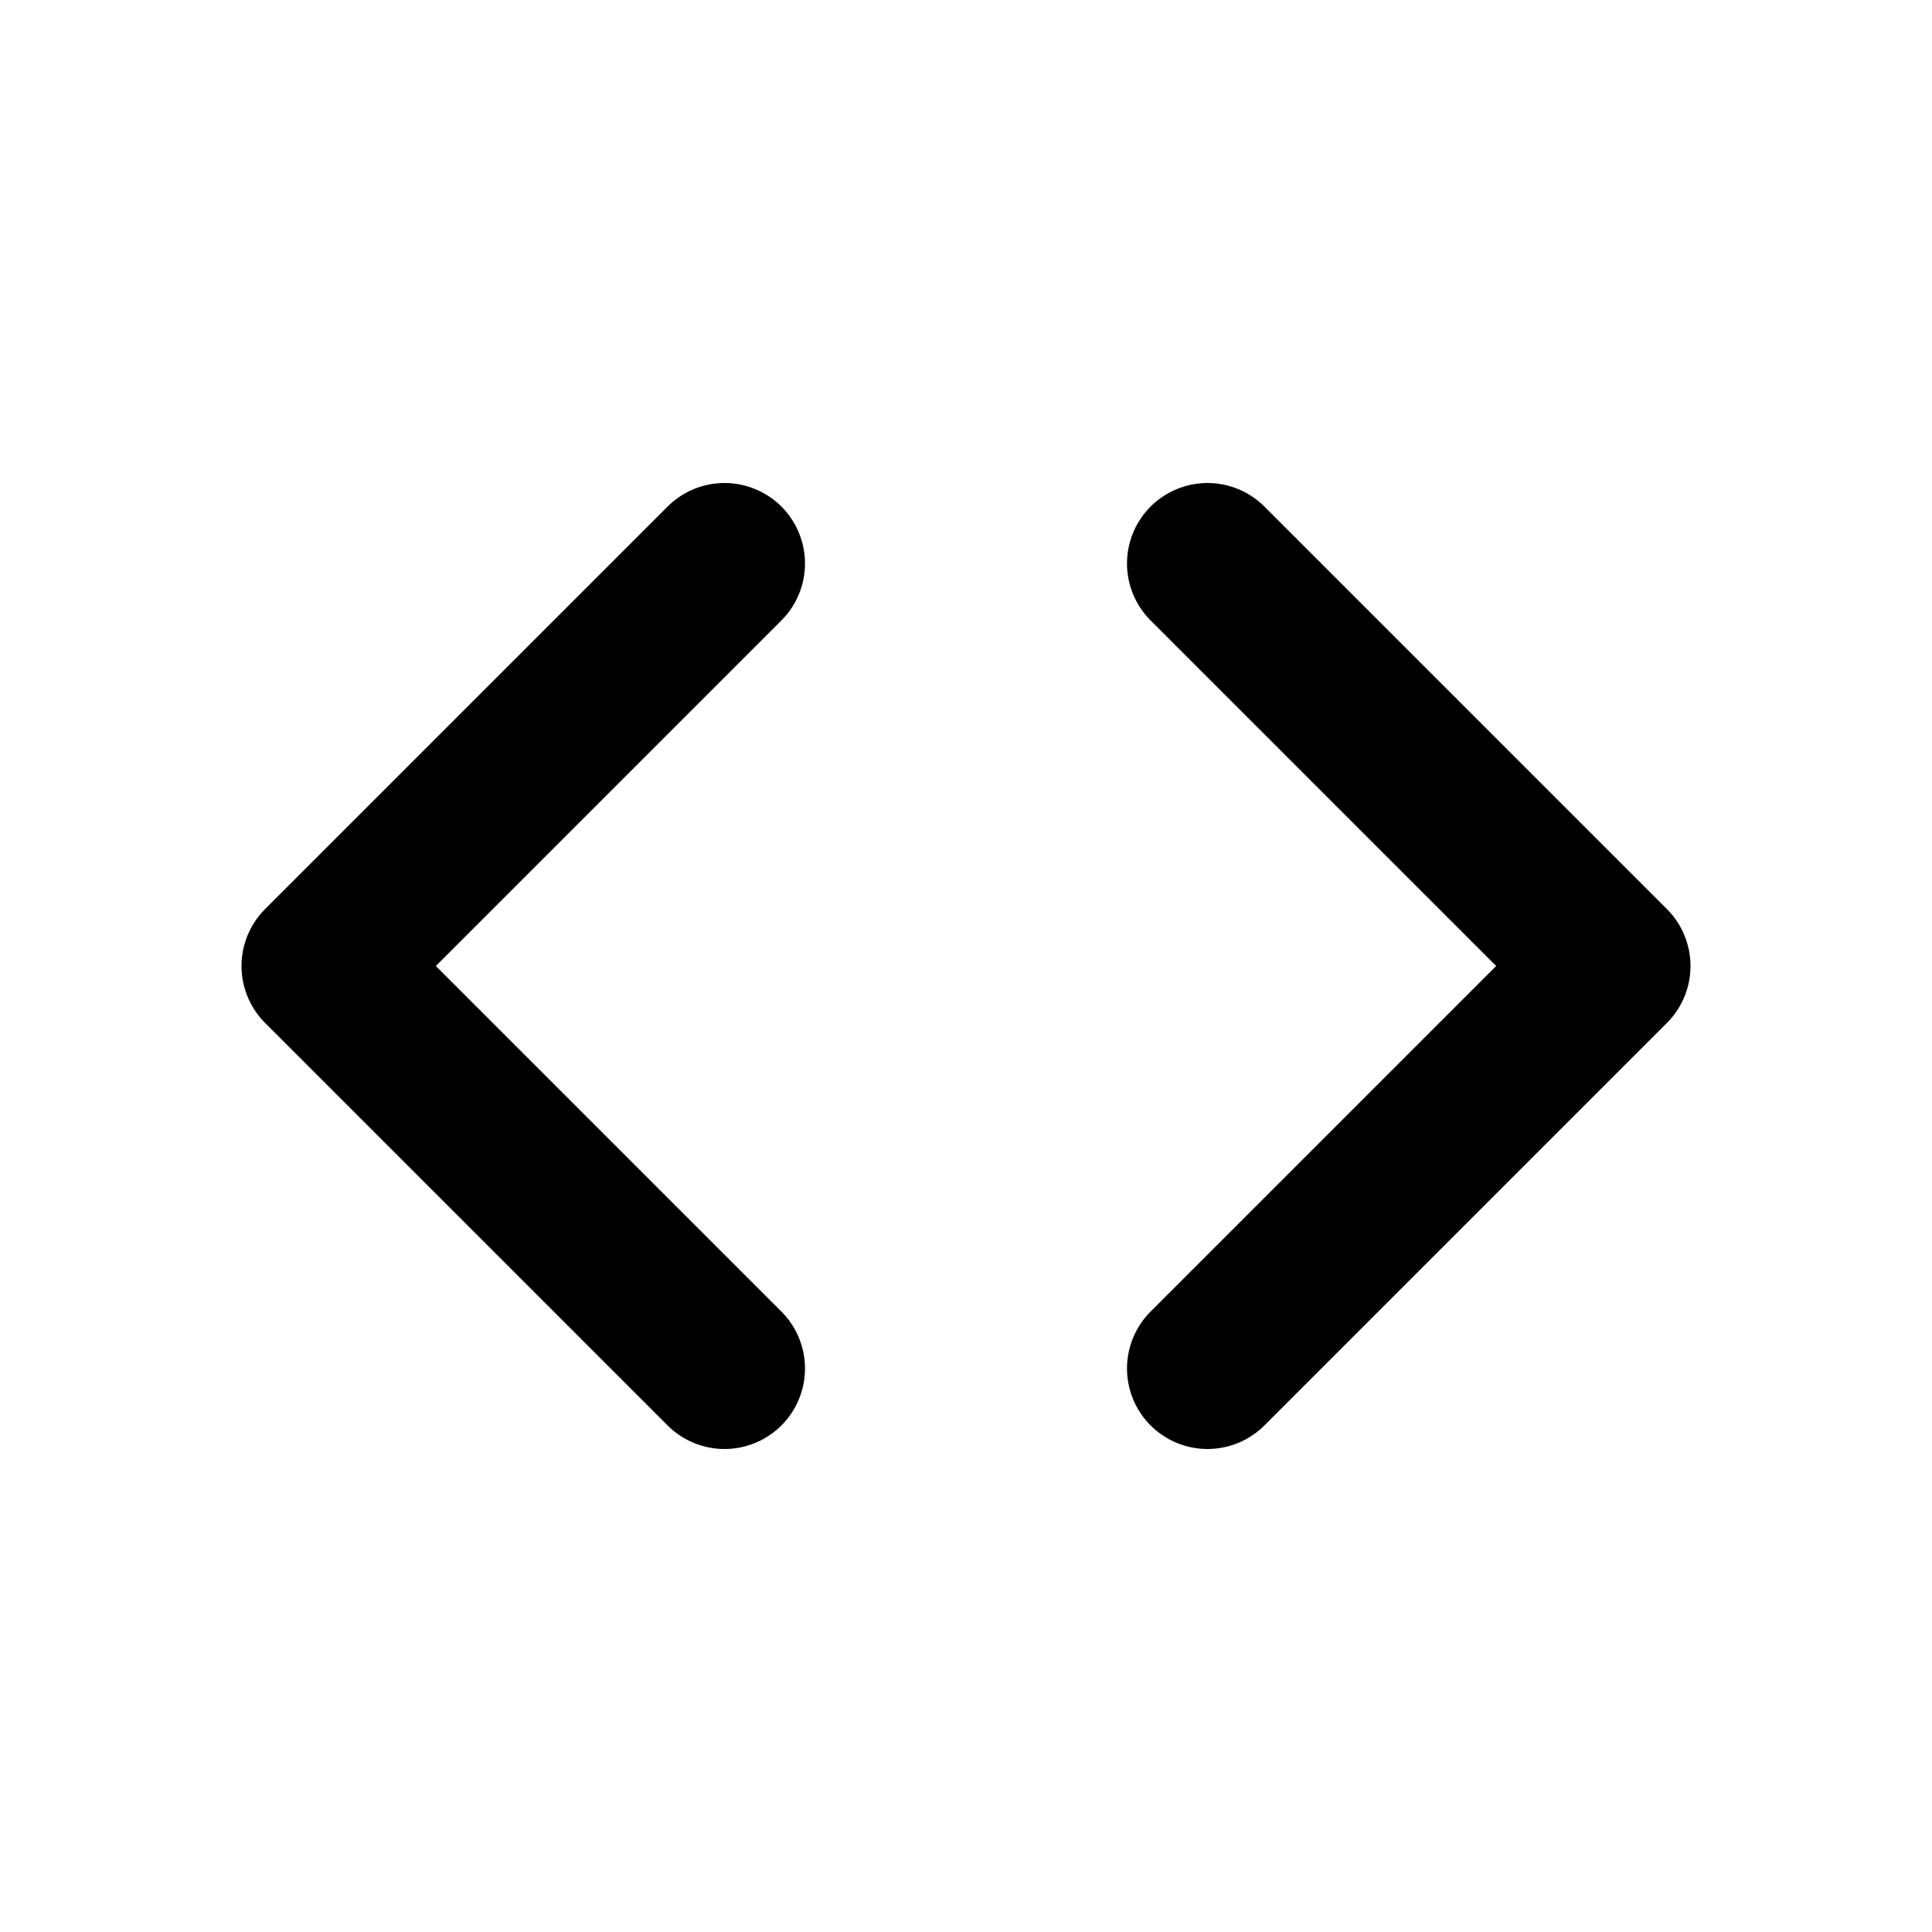
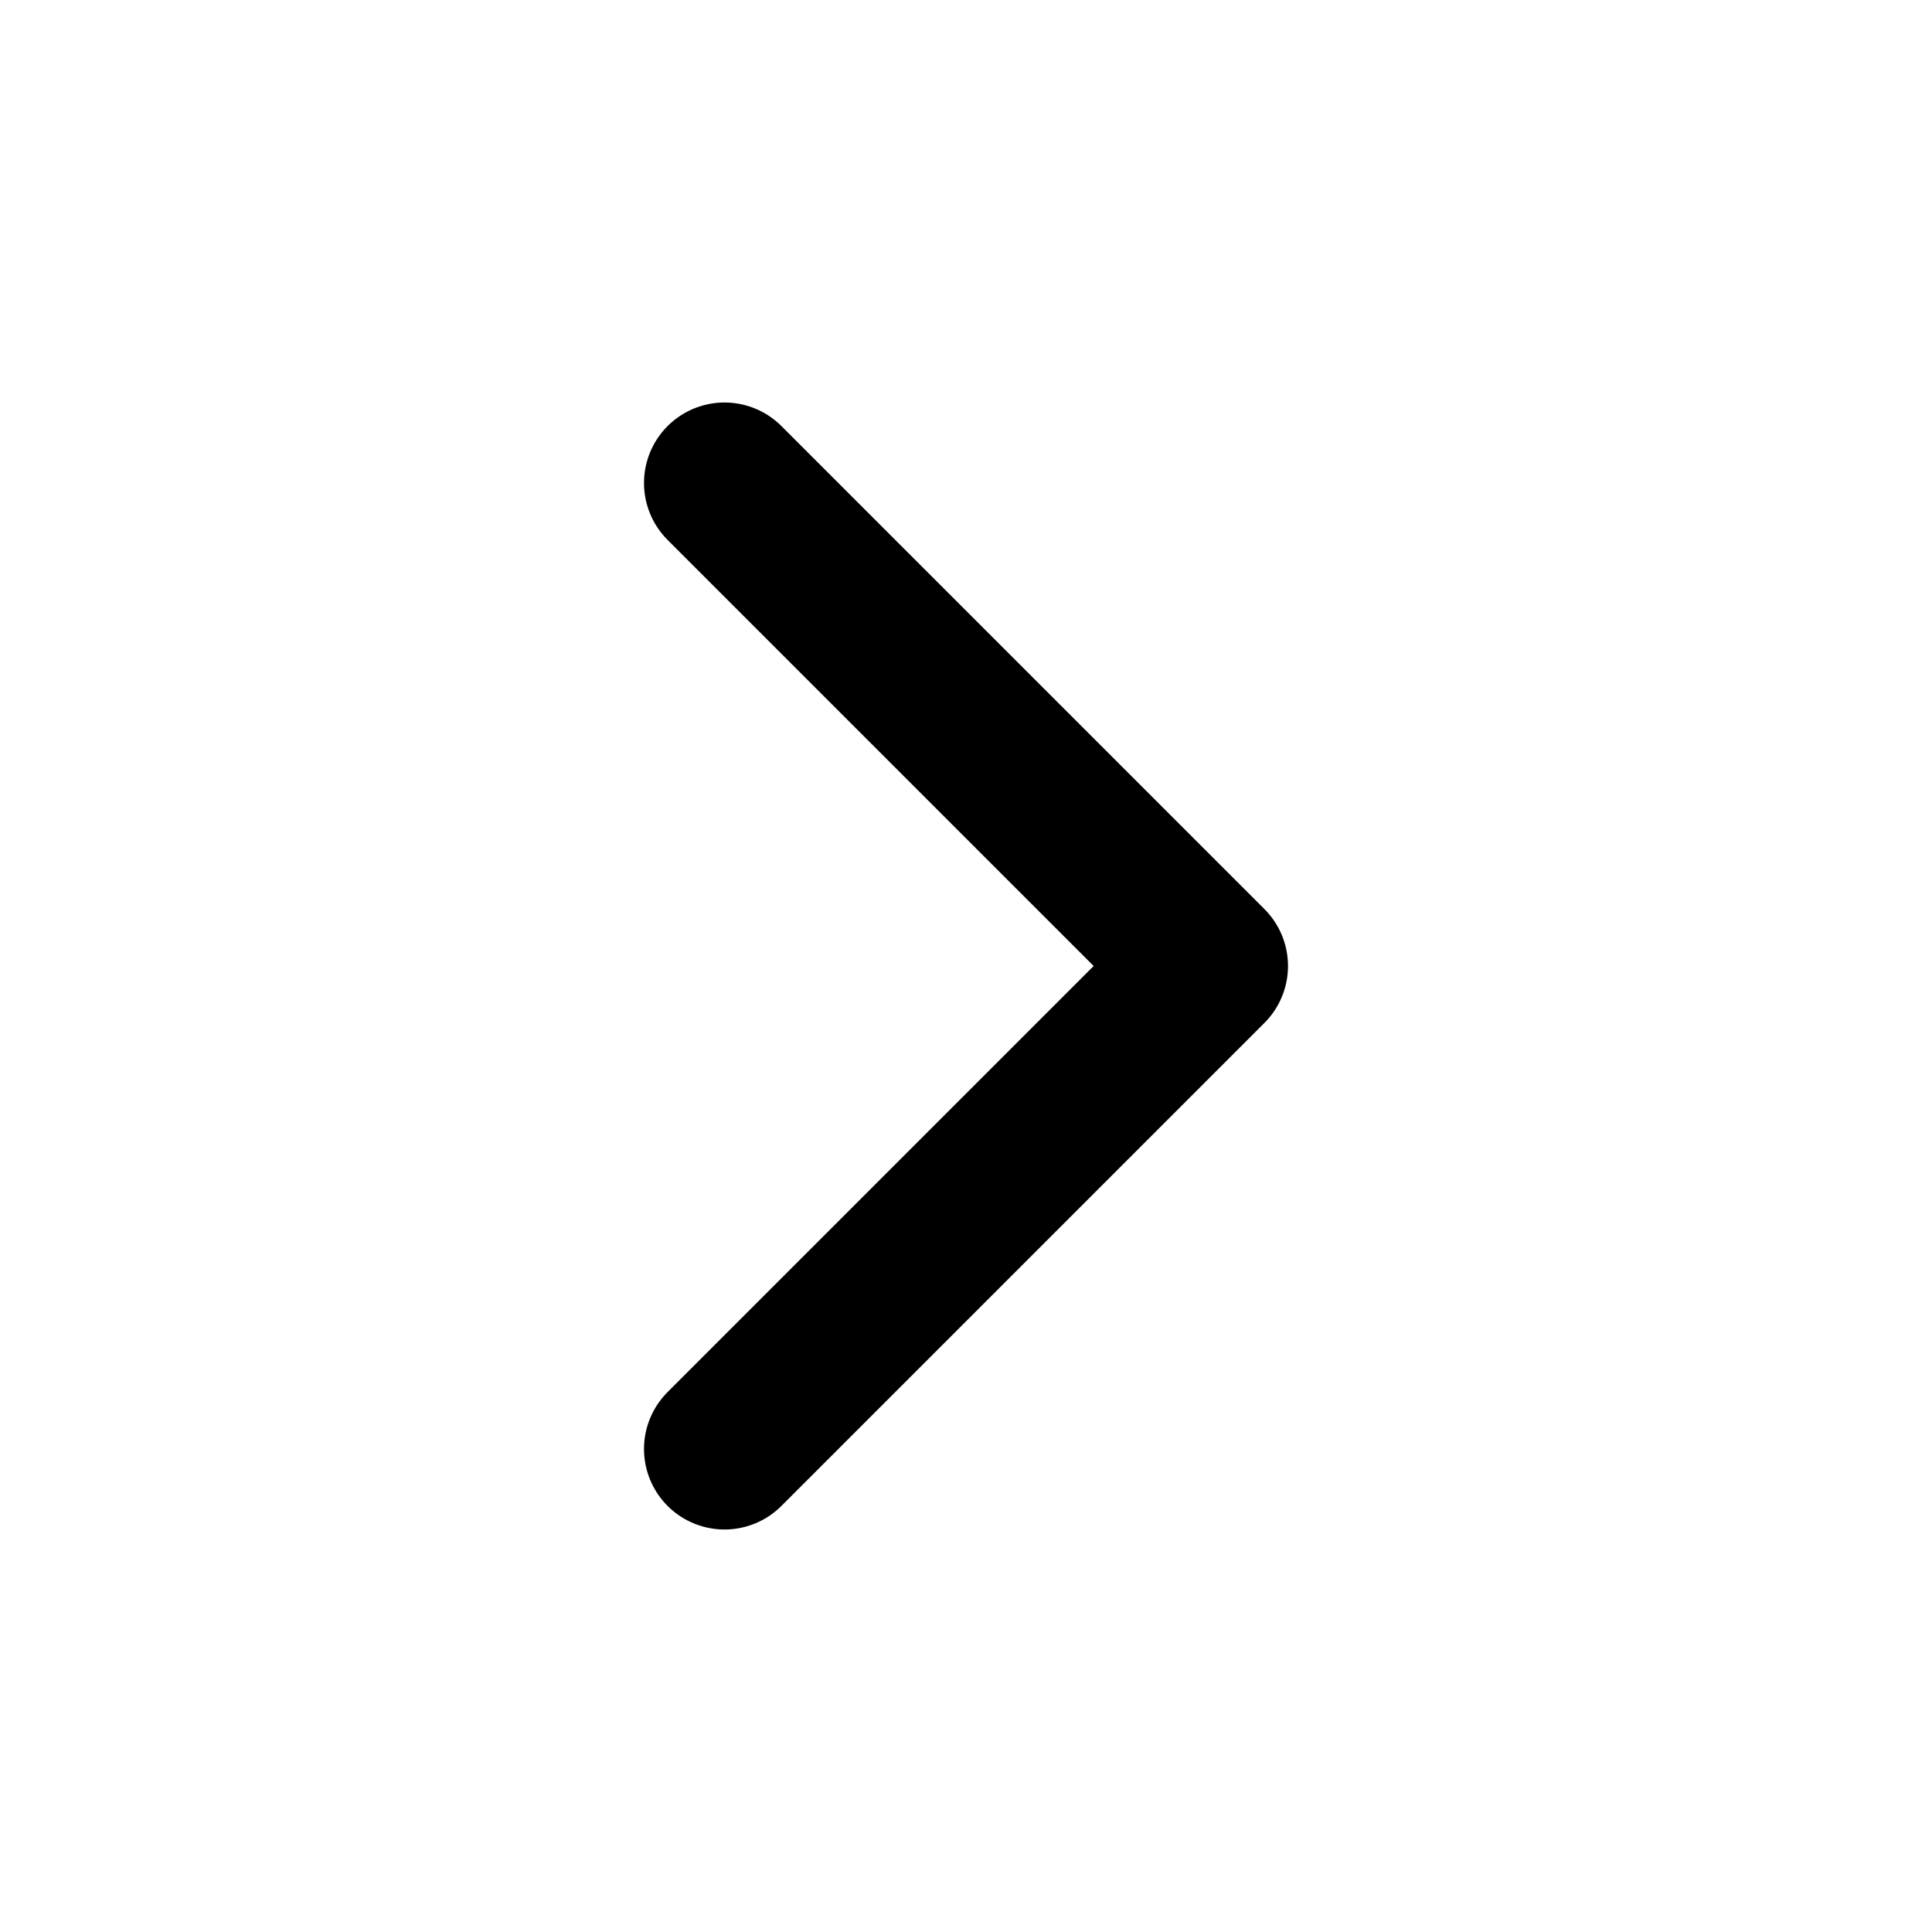
<svg xmlns="http://www.w3.org/2000/svg" width="800px" height="800px" viewBox="0 0 24 24" fill="none">
-   <path d="M9 7L4 12L9 17M15 7L20 12L15 17" stroke="#000000" stroke-width="2" stroke-linecap="round" stroke-linejoin="round" />
+   <path d="M9 6L15 12L9 18" stroke="#000000" stroke-width="2" stroke-linecap="round" stroke-linejoin="round" />
</svg>
